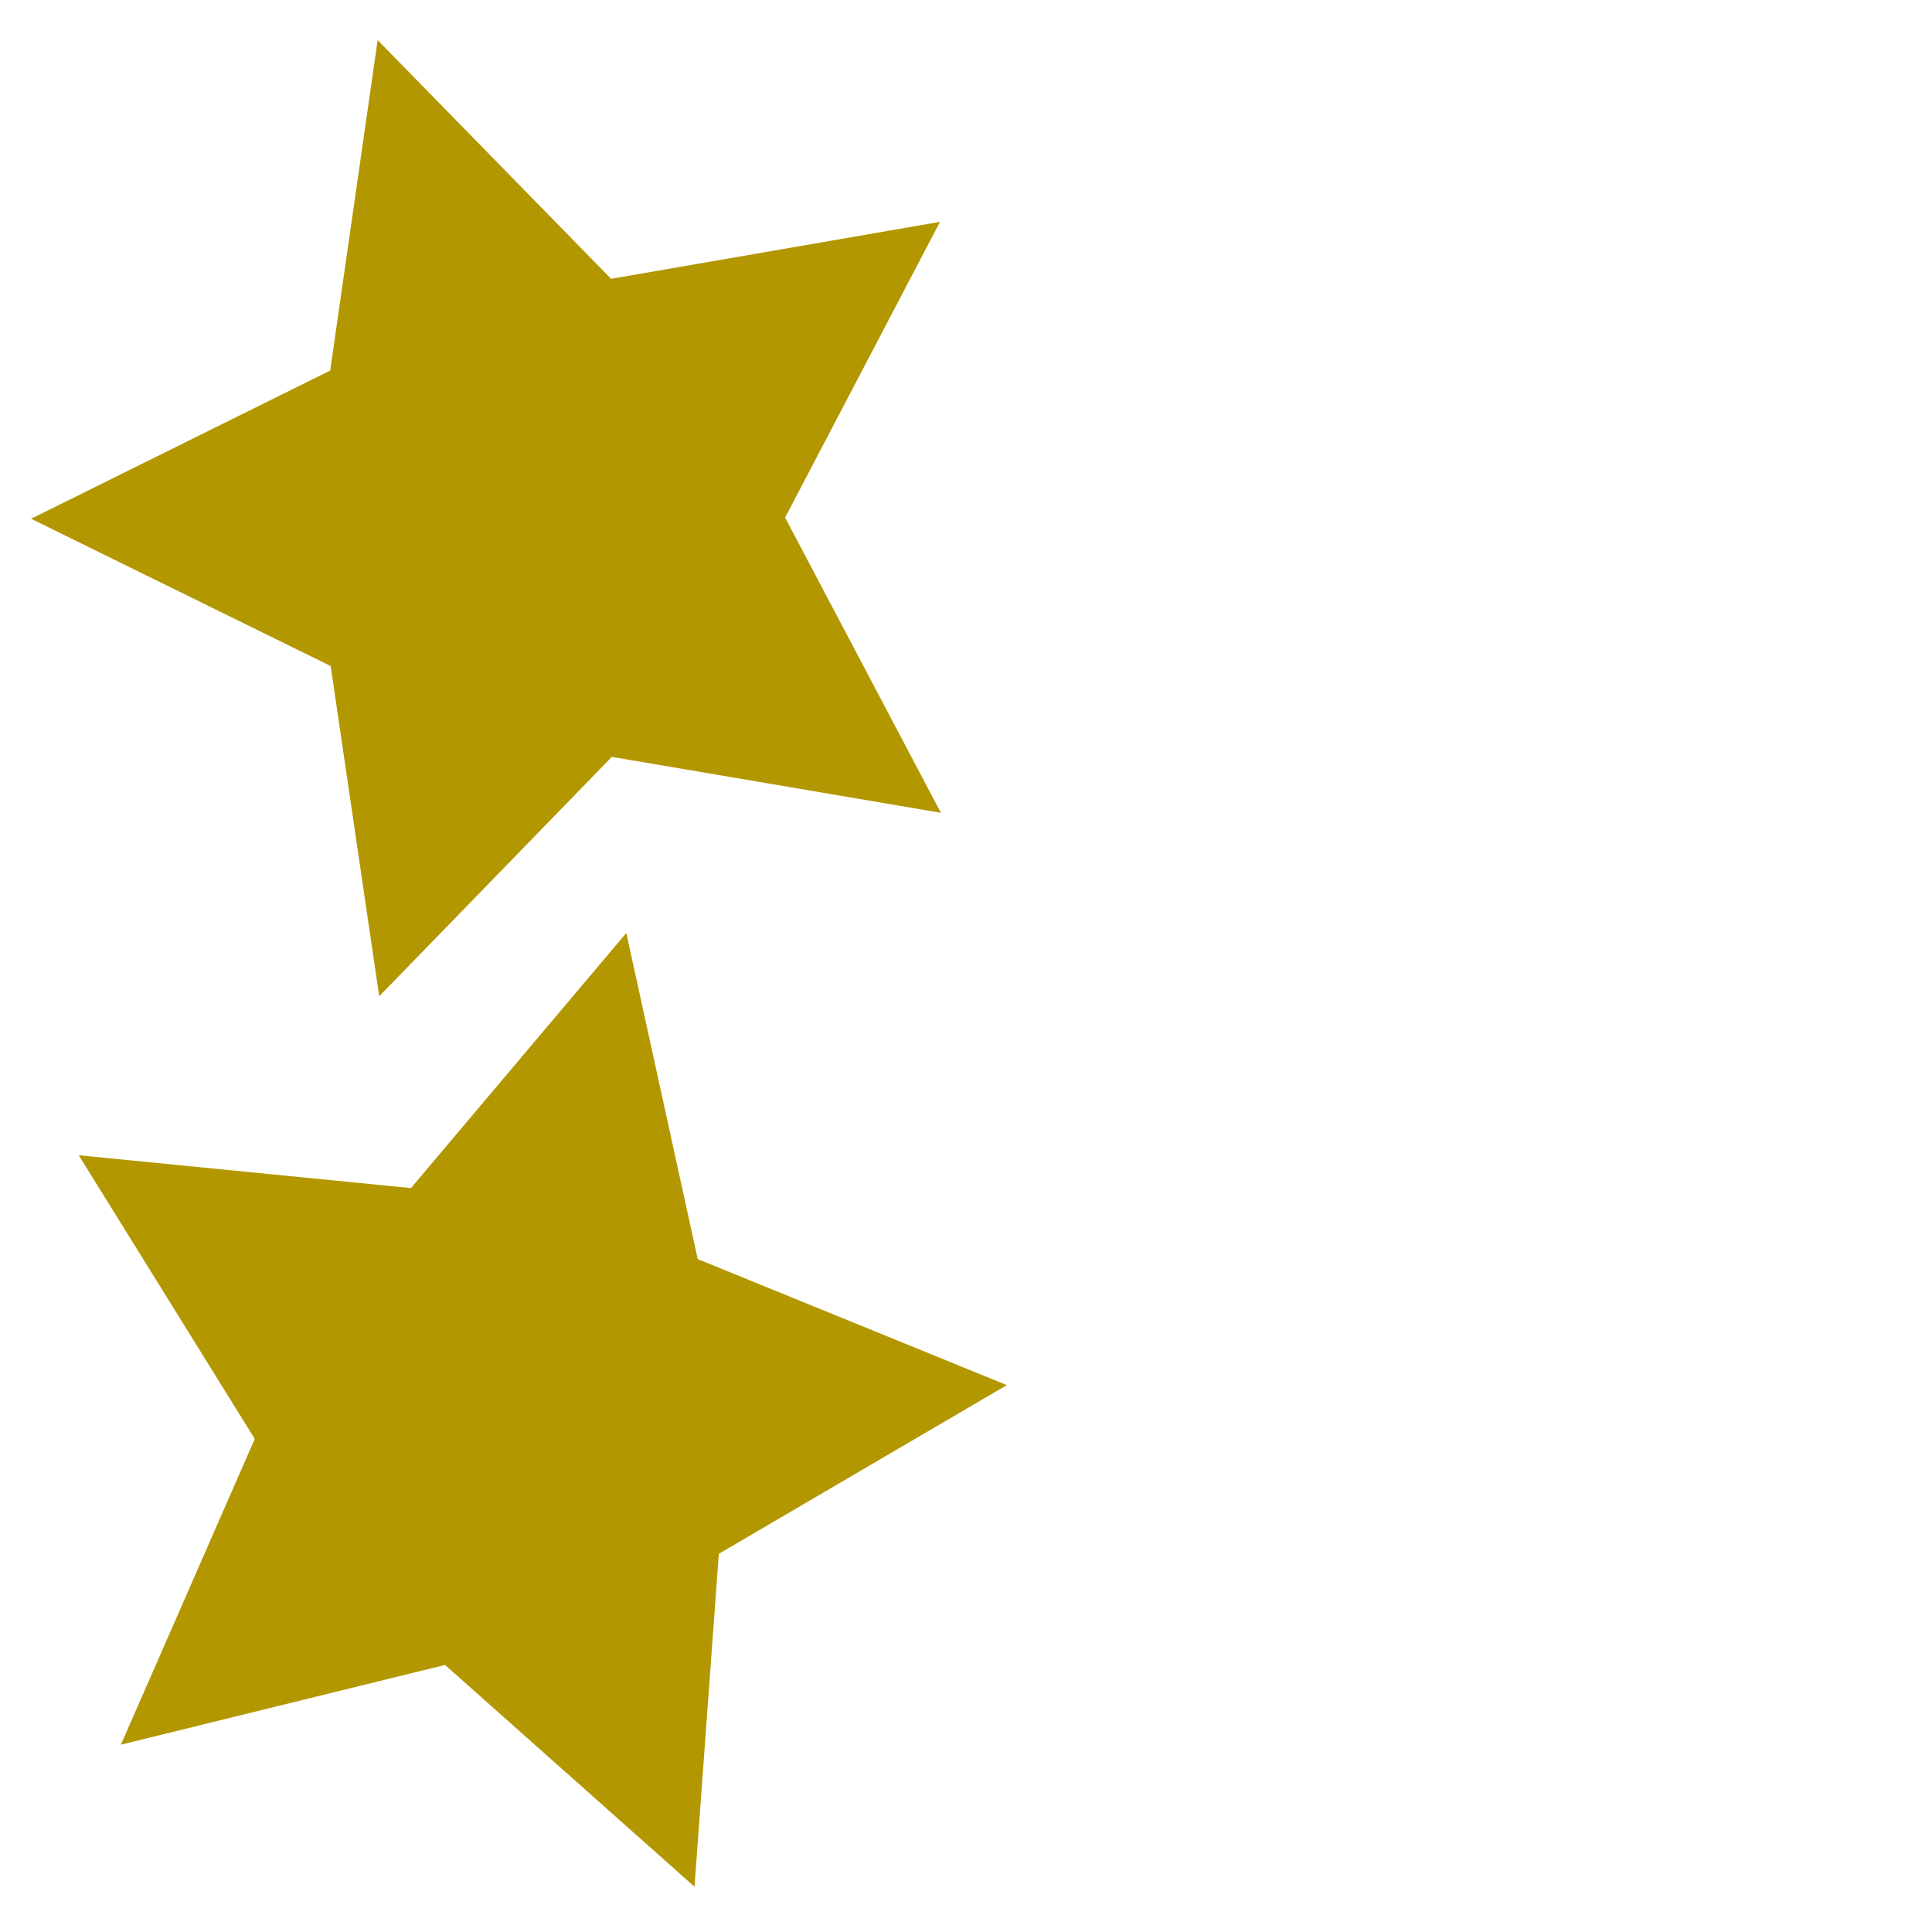
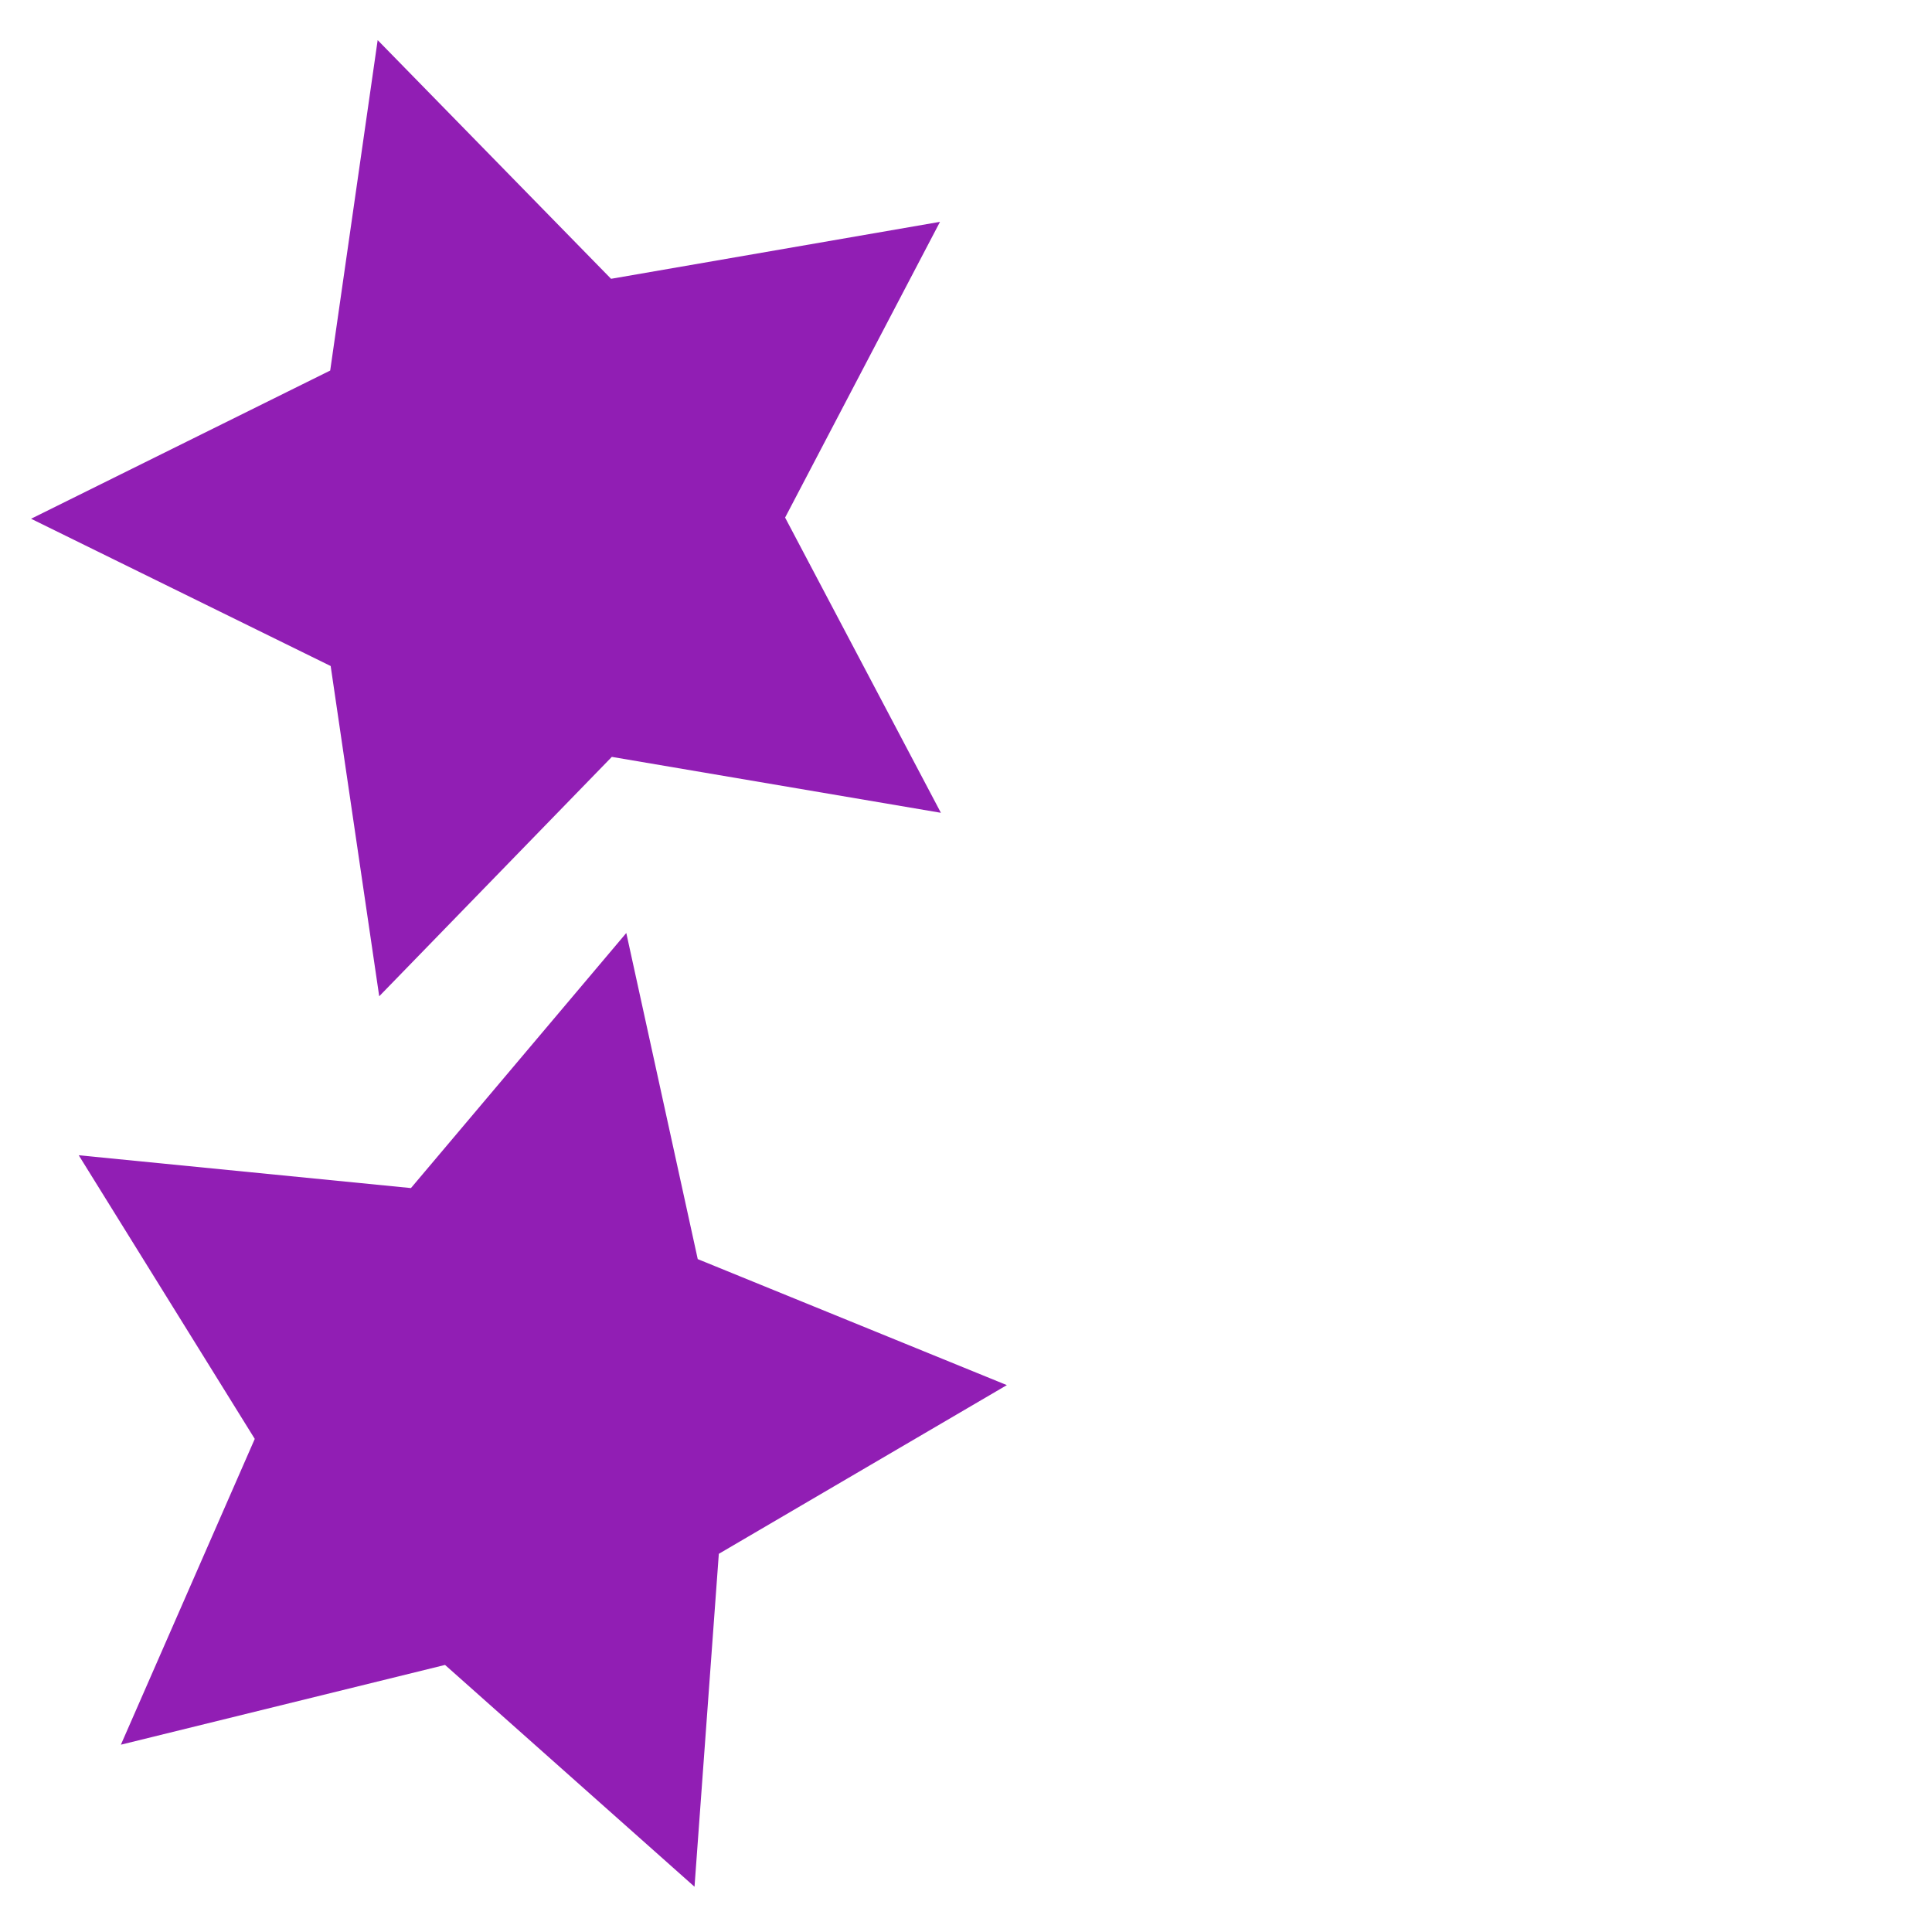
<svg xmlns="http://www.w3.org/2000/svg" width="100" height="100" viewBox="0 0 26.458 26.458" version="1.1" id="svg5">
  <defs id="defs2" />
  <g id="layer1">
-     <path style="fill:#800080;stroke:#b39700;stroke-width:37.795;stroke-linecap:square;stroke-opacity:1" id="path1252" d="M 17.897,18.654 11.821,16.932 6.958,20.961 6.718,14.65 1.383,11.27 7.311,9.092 8.877,2.973 12.781,7.938 19.083,7.537 15.568,12.783 Z" transform="matrix(-0.1141871,0.06592597,0.06592597,0.1141871,7.737944,4.976607)" />
-     <path style="fill:#800080;stroke:#b39700;stroke-width:37.795;stroke-linecap:square;stroke-opacity:1" id="path1252-3-6" transform="matrix(-0.04509601,0.1239003,0.1239003,0.04509601,5.889553,17.56285)" d="M 17.897,18.654 11.821,16.932 6.958,20.961 6.718,14.65 1.383,11.27 7.311,9.092 8.877,2.973 12.781,7.938 19.083,7.537 15.568,12.783 Z" />
+     <path style="fill:#800080;stroke:#911eb4;stroke-width:37.795;stroke-linecap:square;stroke-opacity:1" id="path1252" d="M 17.897,18.654 11.821,16.932 6.958,20.961 6.718,14.65 1.383,11.27 7.311,9.092 8.877,2.973 12.781,7.938 19.083,7.537 15.568,12.783 Z" transform="matrix(-0.1141871,0.06592597,0.06592597,0.1141871,7.737944,4.976607)" />
+     <path style="fill:#800080;stroke:#911eb4;stroke-width:37.795;stroke-linecap:square;stroke-opacity:1" id="path1252-3-6" transform="matrix(-0.04509601,0.1239003,0.1239003,0.04509601,5.889553,17.56285)" d="M 17.897,18.654 11.821,16.932 6.958,20.961 6.718,14.65 1.383,11.27 7.311,9.092 8.877,2.973 12.781,7.938 19.083,7.537 15.568,12.783 Z" />
  </g>
</svg>
